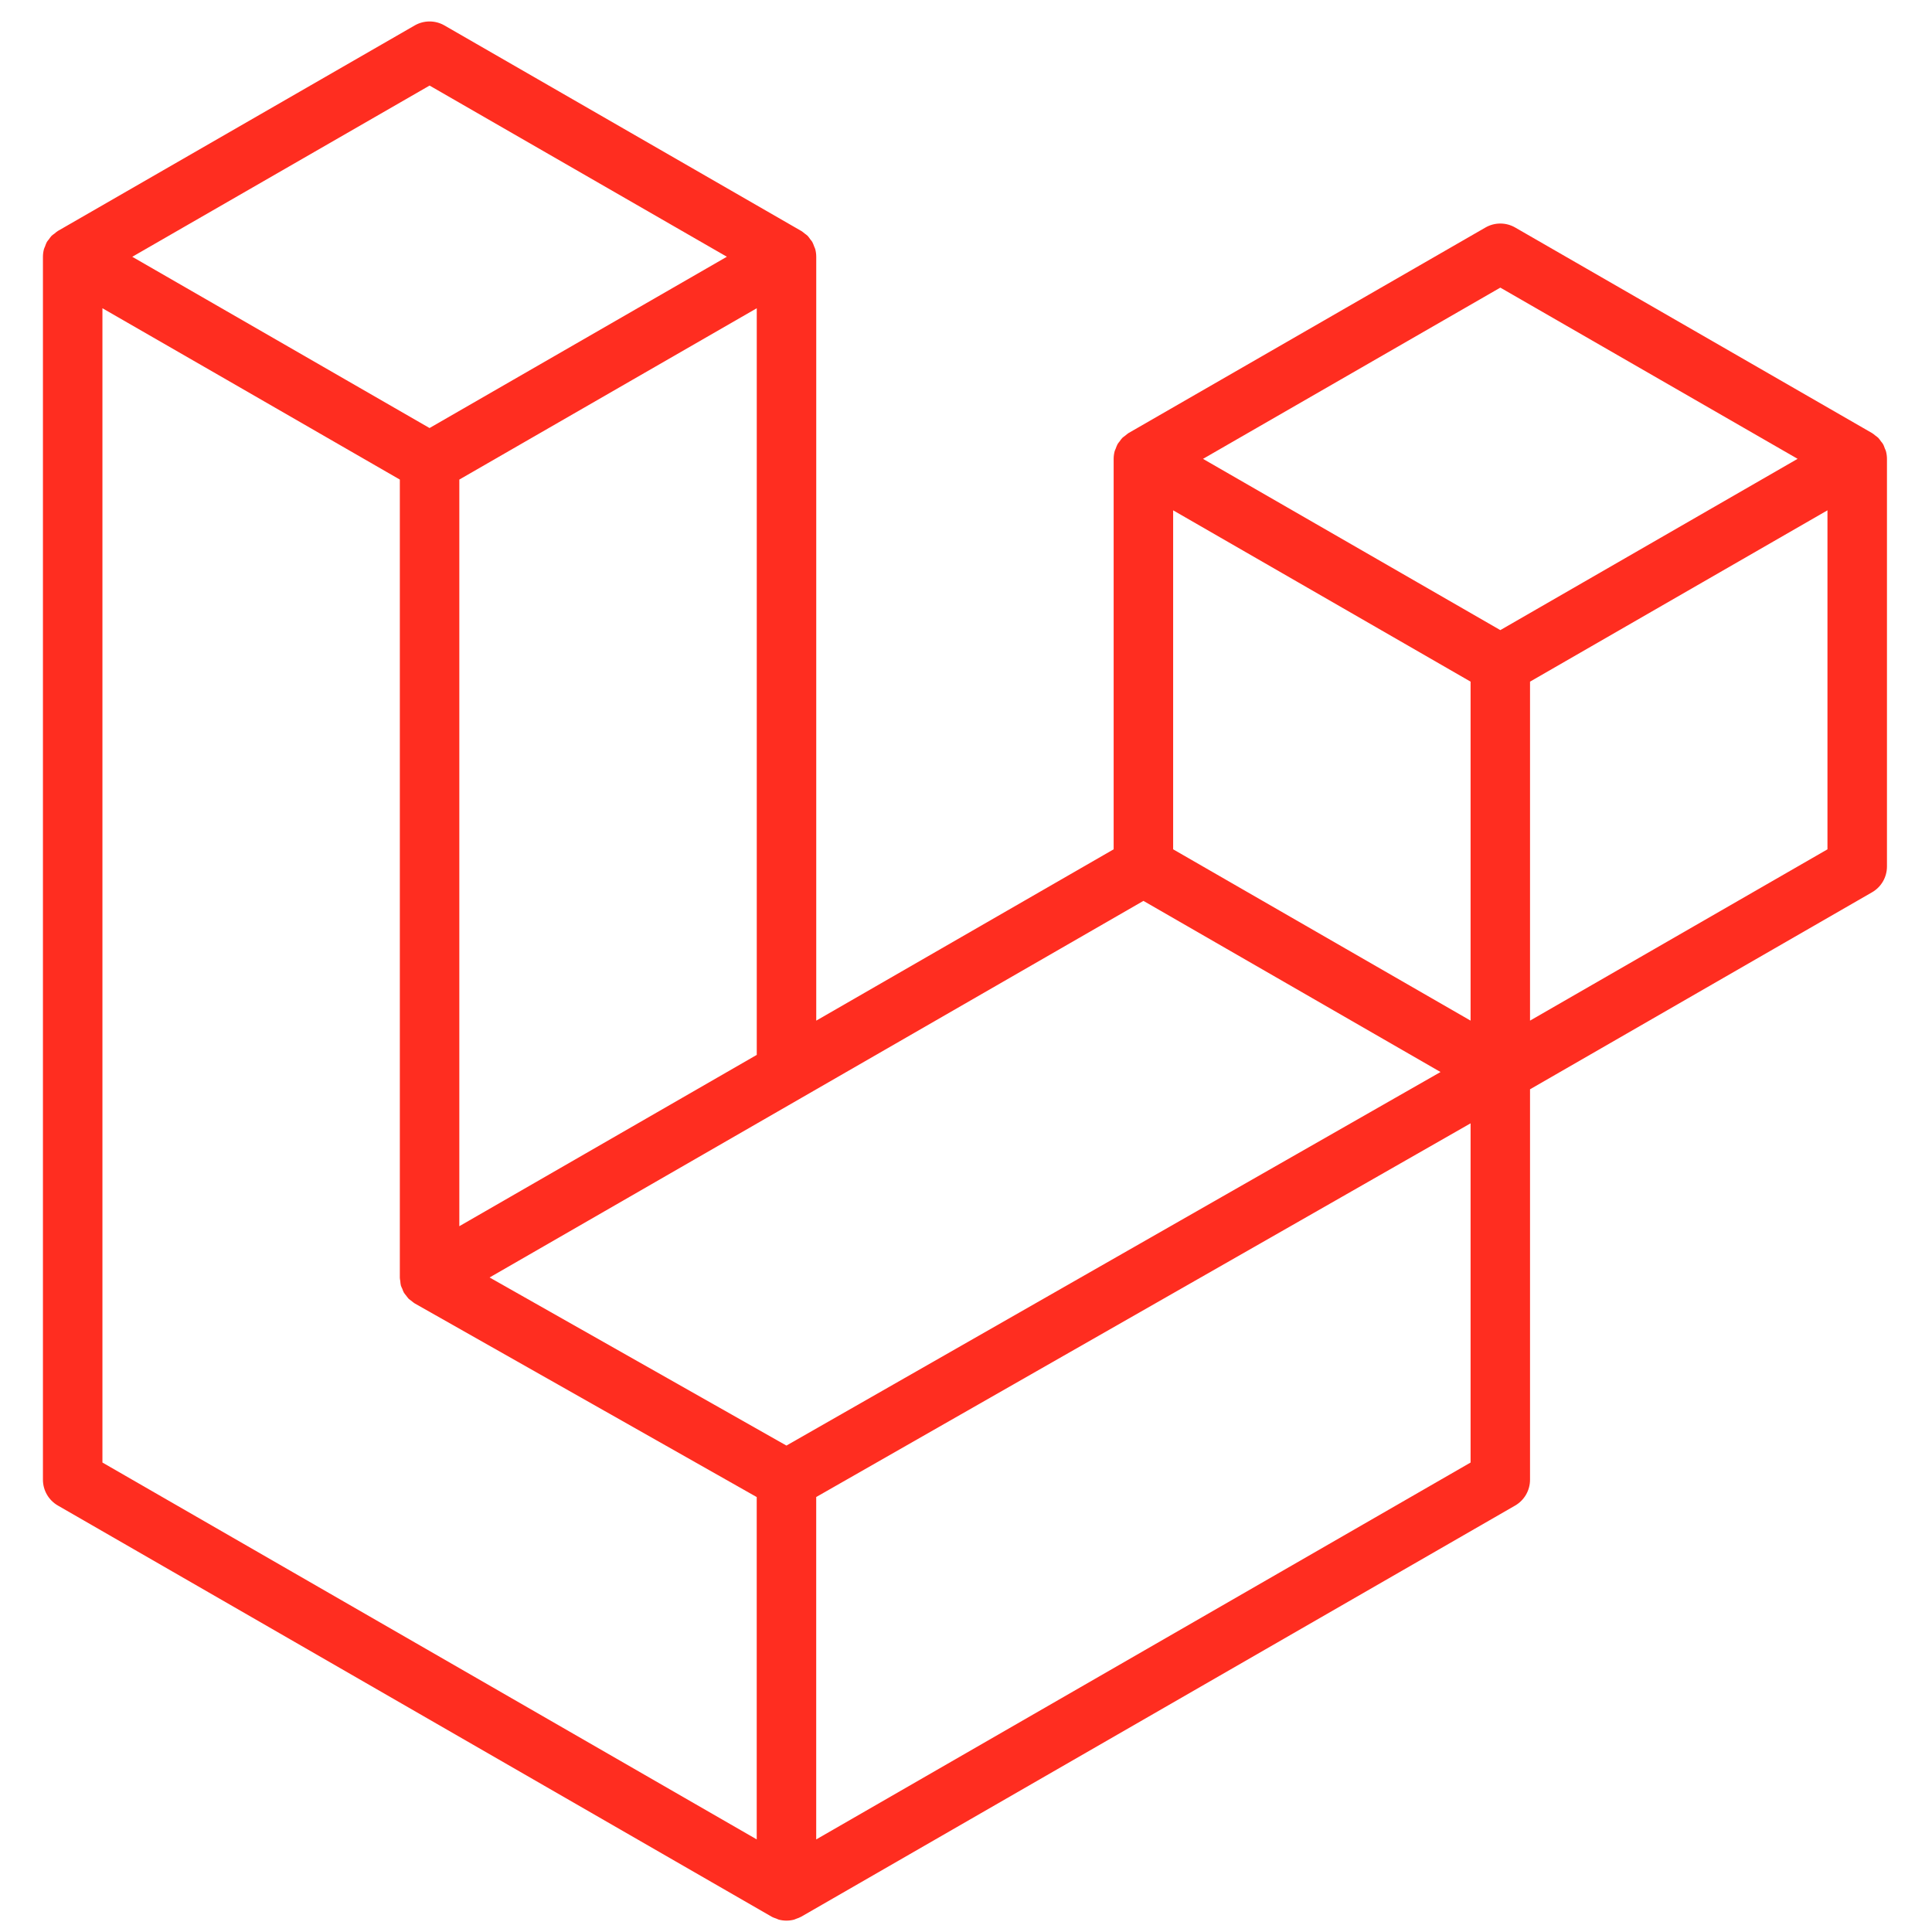
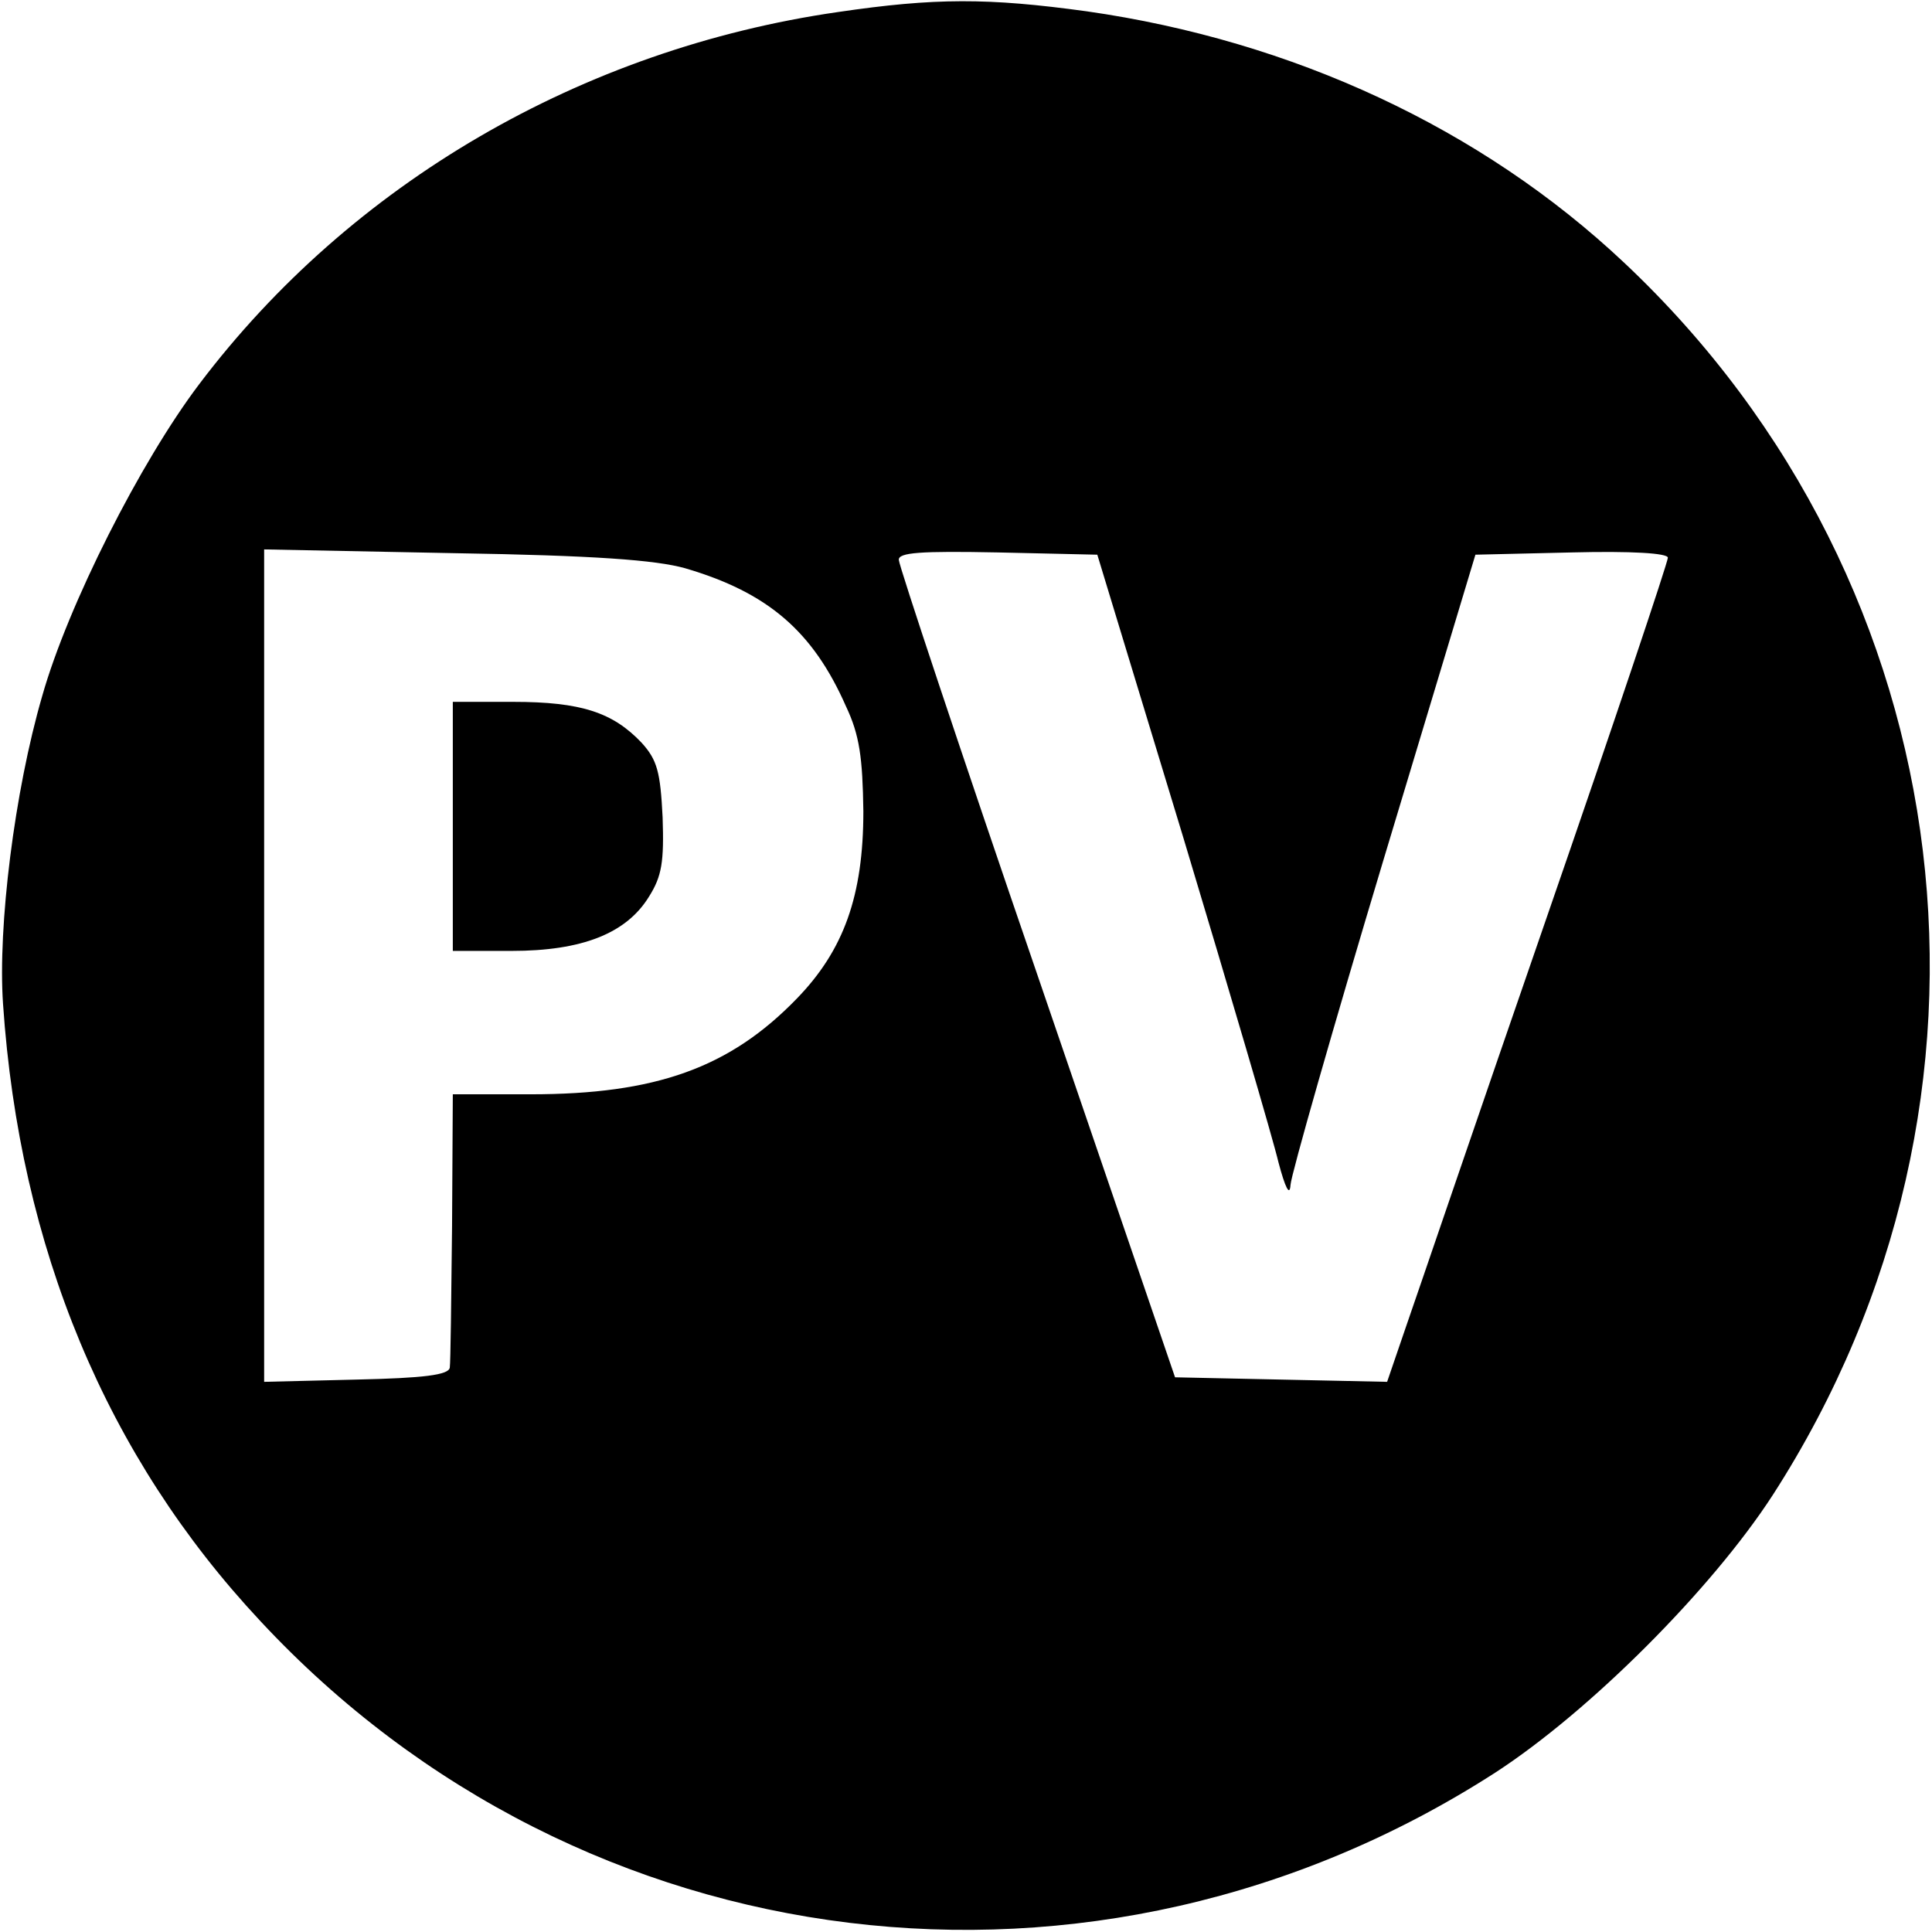
- <svg xmlns="http://www.w3.org/2000/svg" width="166" height="166" viewBox="0 0 166 166" fill="none">
-   <path fill-rule="evenodd" clip-rule="evenodd" d="M162.041 38.759C162.099 38.977 162.129 39.201 162.13 39.426V74.452C162.13 74.902 162.011 75.344 161.786 75.733C161.561 76.122 161.237 76.444 160.847 76.668L131.462 93.594V127.141C131.462 128.054 130.977 128.897 130.186 129.357L68.847 164.683C68.707 164.763 68.554 164.814 68.401 164.868C68.343 164.887 68.289 164.922 68.228 164.938C67.8 165.051 67.349 165.051 66.92 164.938C66.85 164.919 66.786 164.881 66.719 164.855C66.579 164.804 66.432 164.76 66.298 164.683L4.972 129.357C4.583 129.133 4.259 128.81 4.034 128.421C3.808 128.032 3.69 127.591 3.689 127.141L3.689 22.063C3.689 21.834 3.721 21.61 3.779 21.393C3.798 21.32 3.843 21.253 3.868 21.179C3.916 21.045 3.961 20.908 4.031 20.783C4.079 20.7 4.149 20.633 4.206 20.557C4.28 20.454 4.347 20.349 4.433 20.26C4.506 20.186 4.602 20.132 4.685 20.068C4.778 19.992 4.861 19.909 4.966 19.848L35.633 2.185C36.022 1.961 36.462 1.844 36.91 1.844C37.358 1.844 37.798 1.961 38.186 2.185L68.851 19.848H68.857C68.959 19.912 69.045 19.992 69.138 20.065C69.221 20.129 69.313 20.186 69.387 20.257C69.476 20.349 69.54 20.454 69.616 20.557C69.671 20.633 69.744 20.7 69.789 20.783C69.862 20.911 69.904 21.045 69.955 21.179C69.98 21.253 70.025 21.32 70.044 21.396C70.103 21.614 70.133 21.838 70.133 22.063V87.694L95.686 72.974V39.423C95.686 39.2 95.718 38.973 95.775 38.759C95.798 38.683 95.839 38.615 95.865 38.542C95.916 38.408 95.96 38.271 96.031 38.146C96.079 38.063 96.149 37.996 96.203 37.92C96.279 37.818 96.343 37.712 96.433 37.623C96.506 37.549 96.599 37.495 96.681 37.431C96.777 37.355 96.86 37.272 96.962 37.211L127.633 19.548C128.021 19.324 128.461 19.206 128.91 19.206C129.358 19.206 129.798 19.324 130.186 19.548L160.85 37.211C160.959 37.275 161.042 37.355 161.137 37.428C161.217 37.492 161.31 37.549 161.383 37.62C161.473 37.712 161.536 37.818 161.613 37.92C161.67 37.996 161.741 38.063 161.785 38.146C161.859 38.271 161.9 38.408 161.951 38.542C161.98 38.615 162.021 38.683 162.041 38.759ZM157.018 72.974V43.848L146.287 50.028L131.462 58.568V87.694L157.021 72.974H157.018ZM126.354 125.663V96.518L111.771 104.85L70.13 128.626V158.046L126.354 125.663ZM8.801 26.485V125.663L65.018 158.043V128.629L35.649 112L35.64 111.994L35.627 111.988C35.528 111.93 35.445 111.847 35.353 111.777C35.273 111.713 35.18 111.662 35.11 111.592L35.104 111.582C35.021 111.502 34.963 111.403 34.893 111.314C34.829 111.228 34.753 111.154 34.702 111.065L34.699 111.055C34.641 110.96 34.606 110.845 34.565 110.736C34.523 110.64 34.469 110.551 34.443 110.449C34.411 110.328 34.405 110.197 34.392 110.072C34.379 109.976 34.354 109.881 34.354 109.785V109.778V41.205L19.532 32.662L8.801 26.485ZM36.913 7.35L11.364 22.063L36.907 36.777L62.453 22.06L36.907 7.35H36.913ZM50.2 99.174L65.022 90.637V26.485L54.291 32.665L39.466 41.205V105.357L50.2 99.174ZM128.91 24.713L103.363 39.426L128.91 54.14L154.453 39.423L128.91 24.713ZM126.354 58.568L111.529 50.028L100.798 43.848V72.974L115.619 81.511L126.354 87.694V58.568ZM67.571 124.205L105.042 102.803L123.772 92.109L98.245 77.405L68.854 94.334L42.066 109.762L67.571 124.205Z" fill="#FF2D20" />
+ <svg xmlns="http://www.w3.org/2000/svg" version="1.0" width="256pt" height="256pt" viewBox="0 0 256 256" preserveAspectRatio="xMidYMid meet">
+   <g transform="translate(0,256) scale(0.1,-0.1)" fill="#000000" stroke="none">
+     <path d="M1110 2544 c-339 -49 -645 -227 -846 -493 -78 -103 -174 -293 -208 -413 -37 -127 -59 -306 -52 -408 22 -324 137 -600 341 -818 426 -458 1108 -541 1636 -201 125 81 287 243 368 368 339 526 257 1206 -197 1633 -189 178 -439 294 -712 333 -131 18 -201 18 -330 -1z m-202 -737 c109 -32 169 -83 213 -183 18 -38 22 -68 23 -139 0 -112 -26 -184 -88 -248 -89 -92 -187 -127 -353 -127 l-103 0 -1 -175 c-1 -96 -2 -181 -3 -187 -1 -10 -35 -14 -123 -16 l-123 -3 0 552 0 551 253 -5 c184 -3 266 -9 305 -20z m660 -357 c62 -206 119 -400 126 -430 9 -34 15 -46 16 -30 1 14 56 207 123 430 l122 405 128 3 c79 2 127 -1 127 -7 0 -6 -72 -221 -161 -478 -89 -257 -172 -501 -186 -541 l-25 -73 -141 3 -140 3 -183 535 c-101 294 -183 541 -183 548 -1 10 29 12 131 10 l132 -3 114 -375z" />
+     <path d="M600 1465 l0 -165 78 0 c93 0 152 23 182 72 17 27 20 46 18 105 -3 60 -7 76 -28 99 -38 40 -80 54 -170 54 l-80 0 0 -165z" />
+   </g>
</svg>
